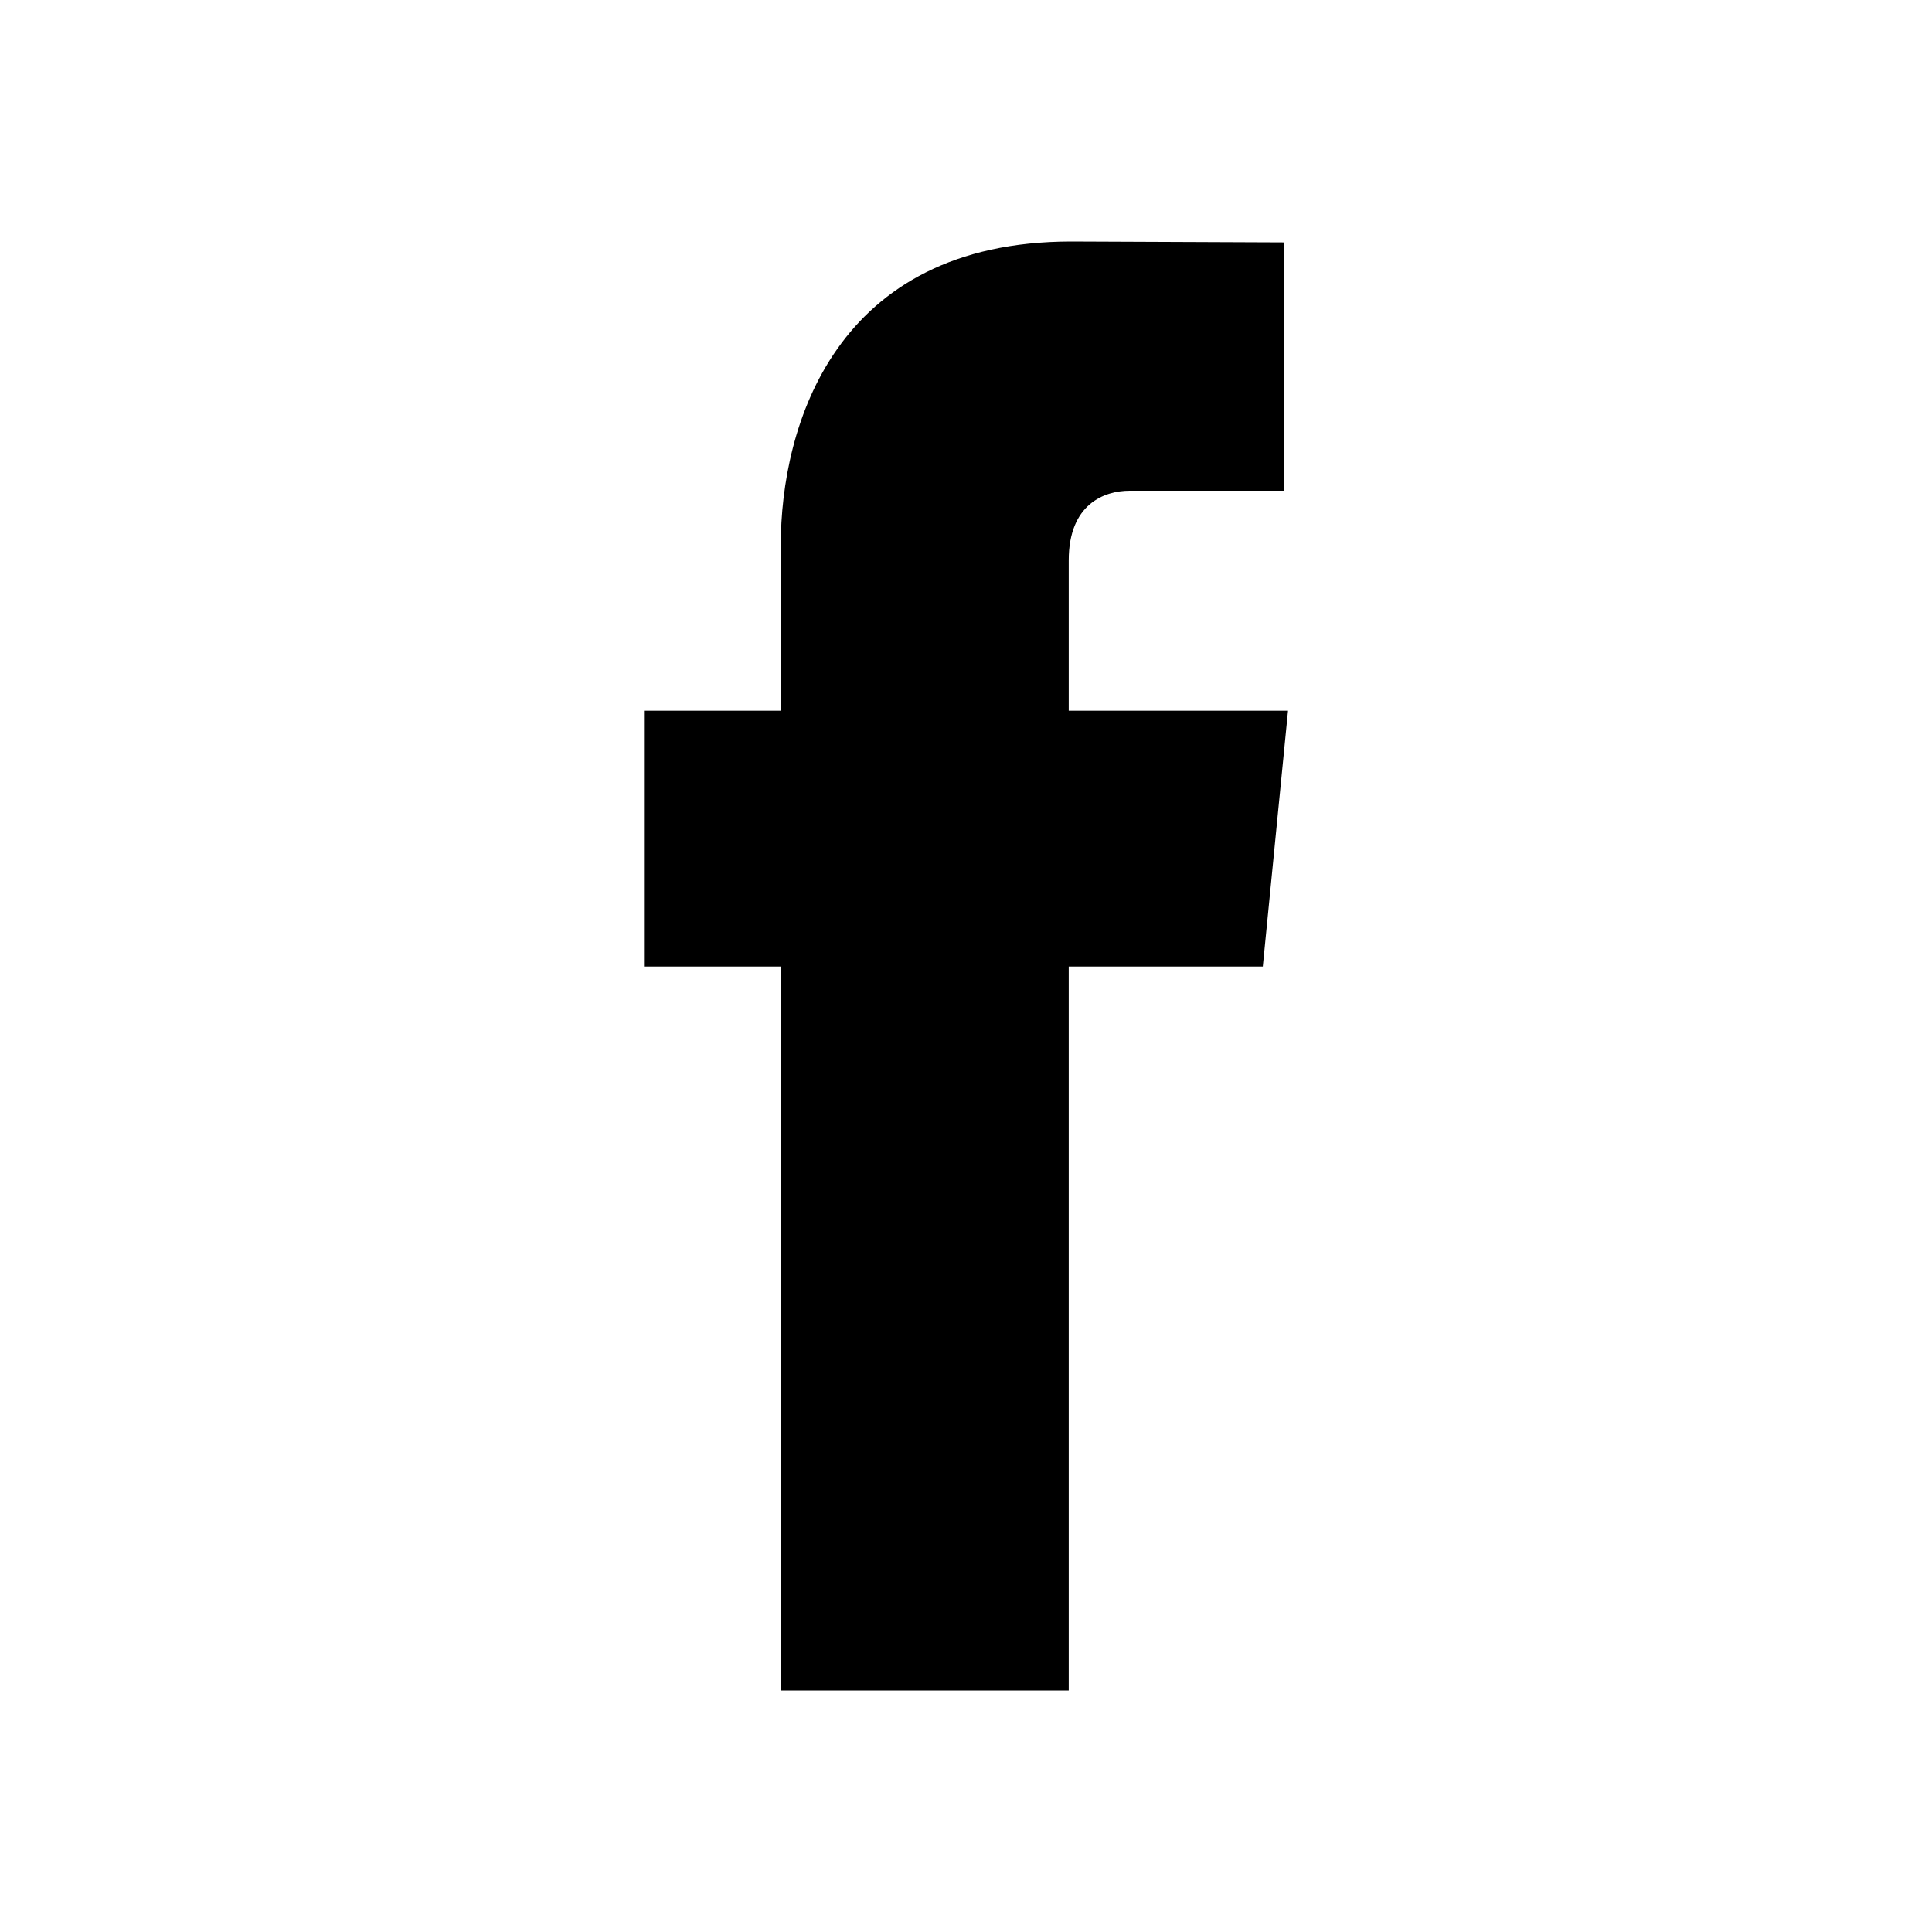
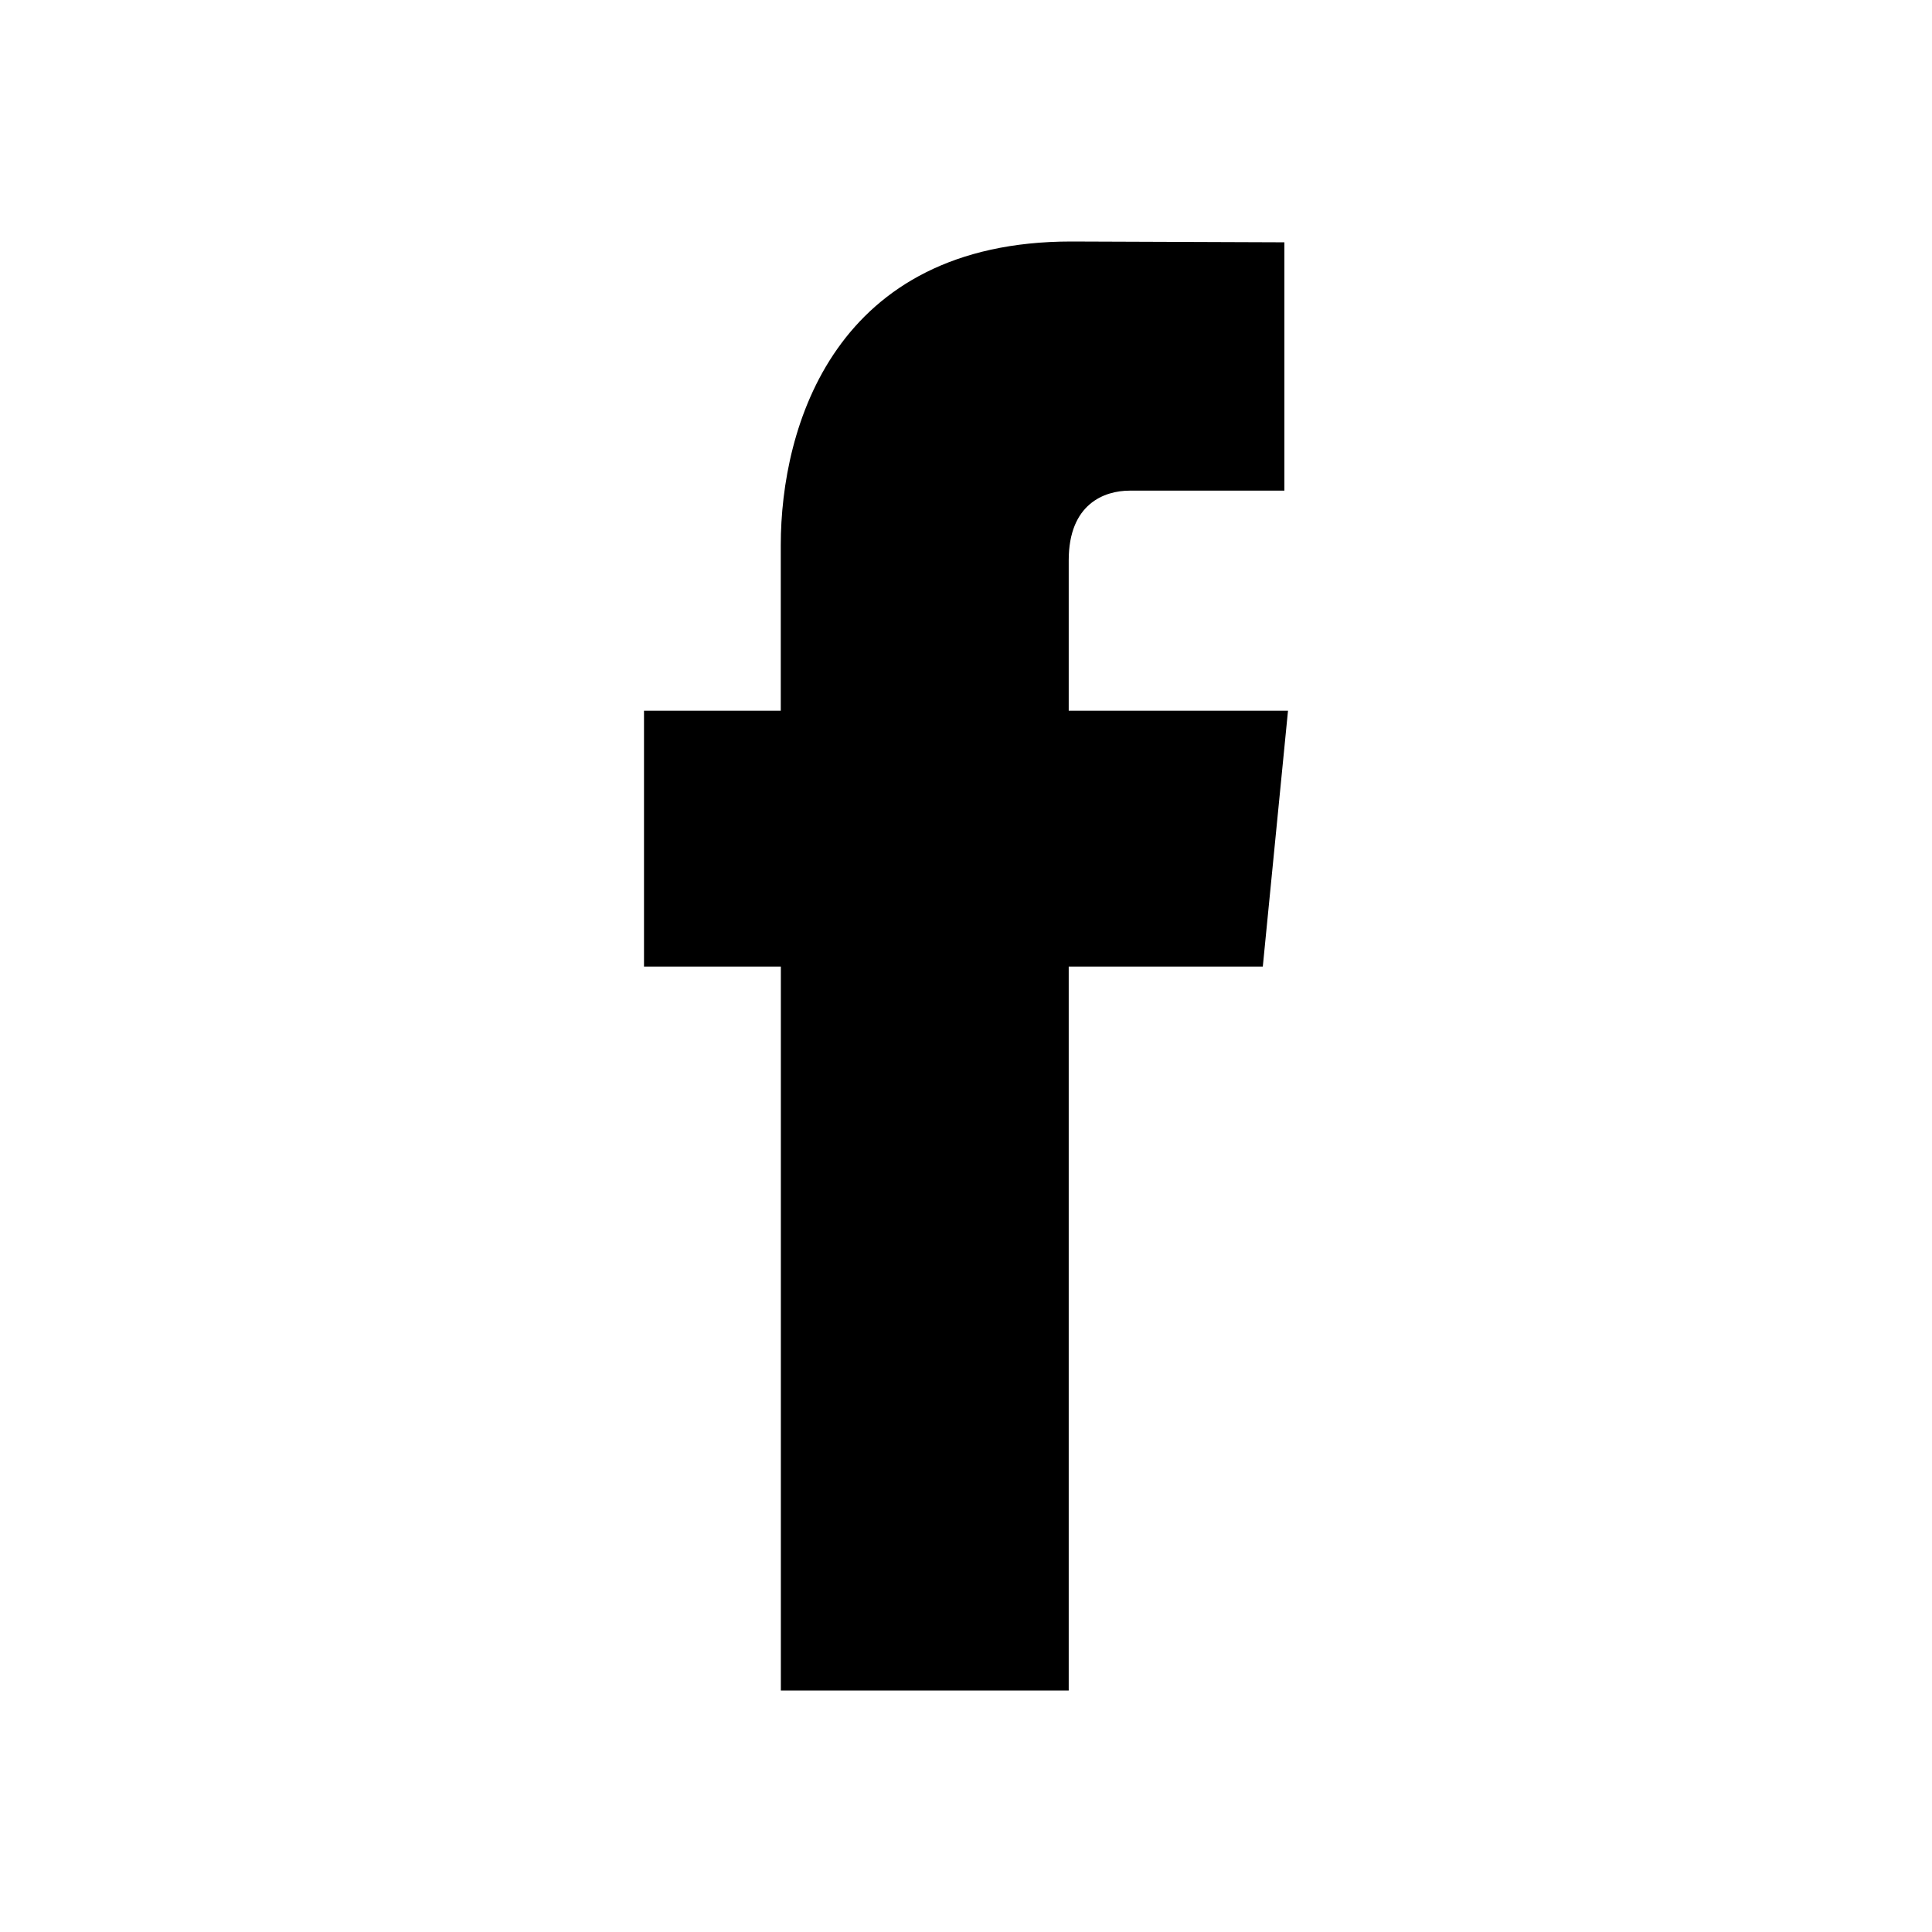
- <svg xmlns="http://www.w3.org/2000/svg" width="24px" height="24px" viewBox="0 0 24 24" version="1.1">
-   <defs />
-   <g id="Icons" stroke="none" stroke-width="1" fill="none" fill-rule="evenodd">
-     <g id="icon_fb">
-       <rect id="Rectangle" fill="#FFFFFF" x="0" y="0" width="24" height="24" />
-       <path d="M16,8.829 L13.276,8.829 L13.276,6.961 C13.276,6.259 13.72,6.096 14.033,6.096 L15.955,6.096 L15.955,3.011 L13.308,3 C10.368,3 9.699,5.301 9.699,6.773 L9.699,8.829 L8,8.829 L8,12.007 L9.699,12.007 L9.699,21 L13.276,21 L13.276,12.007 L15.687,12.007 L16,8.829 Z" id="Fill-175" fill="#000000" />
-     </g>
+ <svg xmlns="http://www.w3.org/2000/svg" width="24" height="24">
+   <g fill="none" fill-rule="evenodd">
+     <path fill="#FFF" d="M0 0h24v24H0z" />
+     <path d="M16 8.829h-2.724V6.96c0-.702.444-.865.757-.865h1.922V3.01L13.308 3c-2.94 0-3.609 2.301-3.609 3.773v2.056H8v3.178h1.7V21h3.576v-8.993h2.411L16 8.829z" fill="#000" />
  </g>
</svg>
